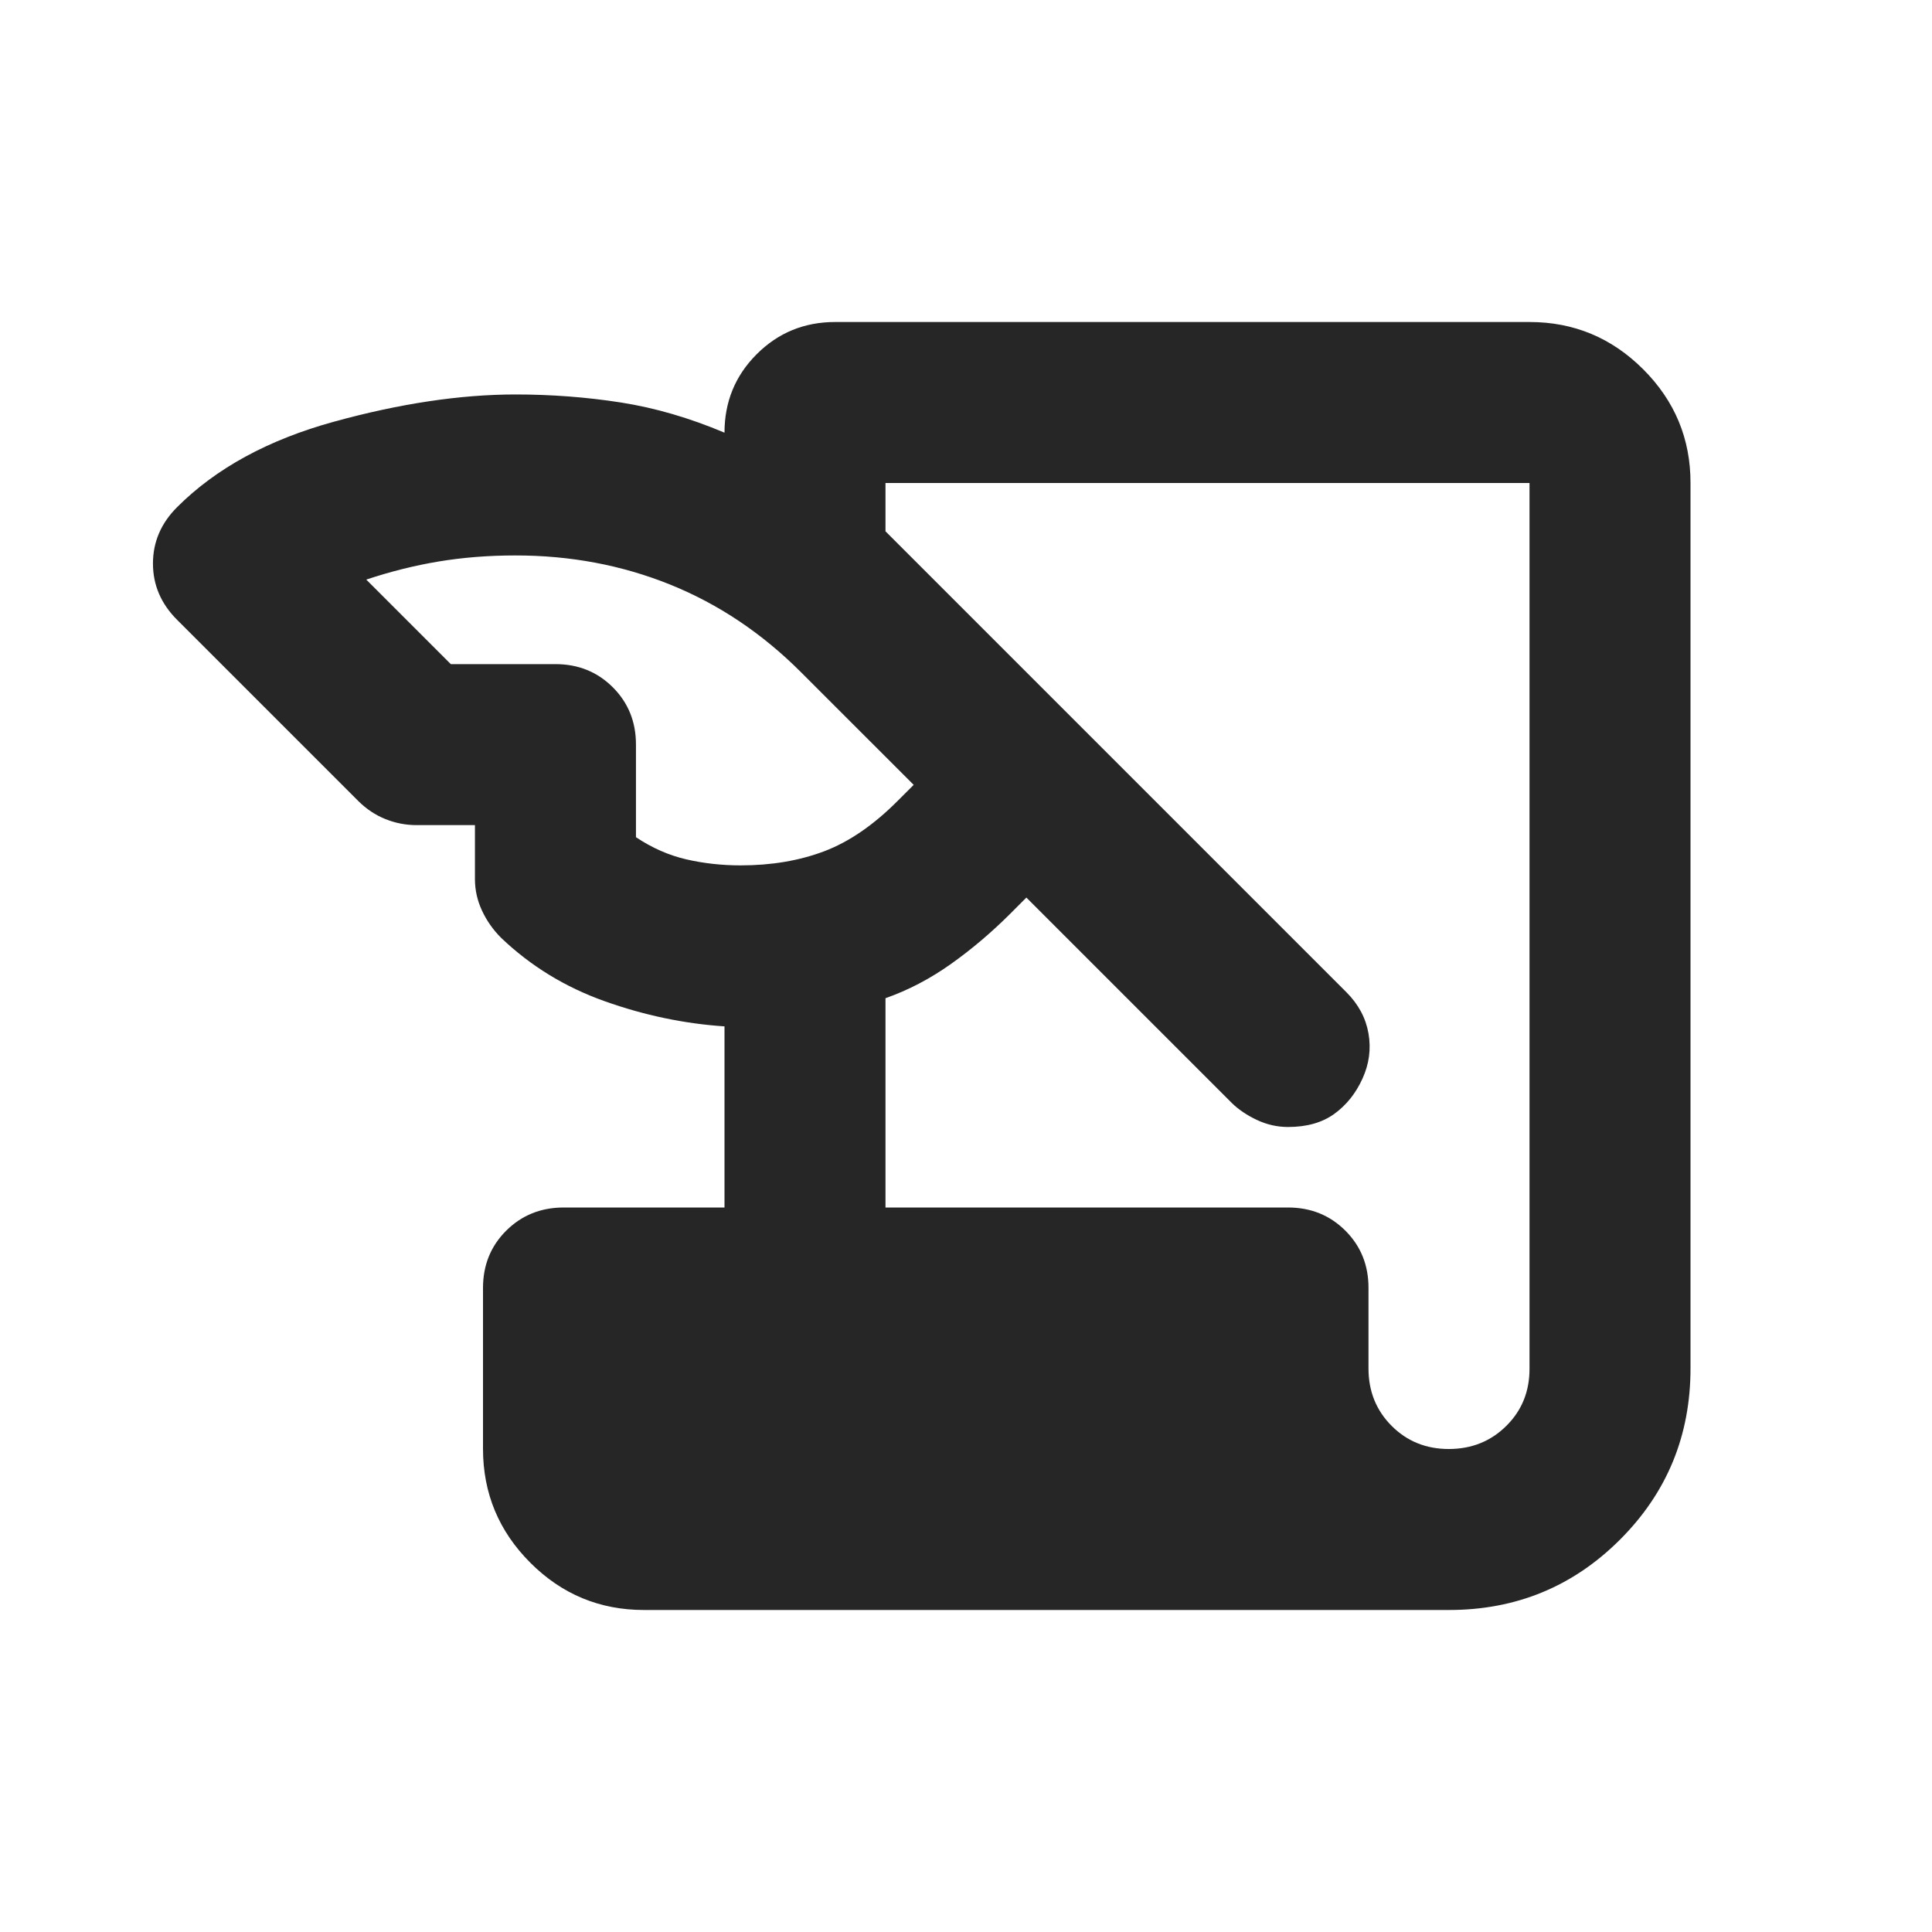
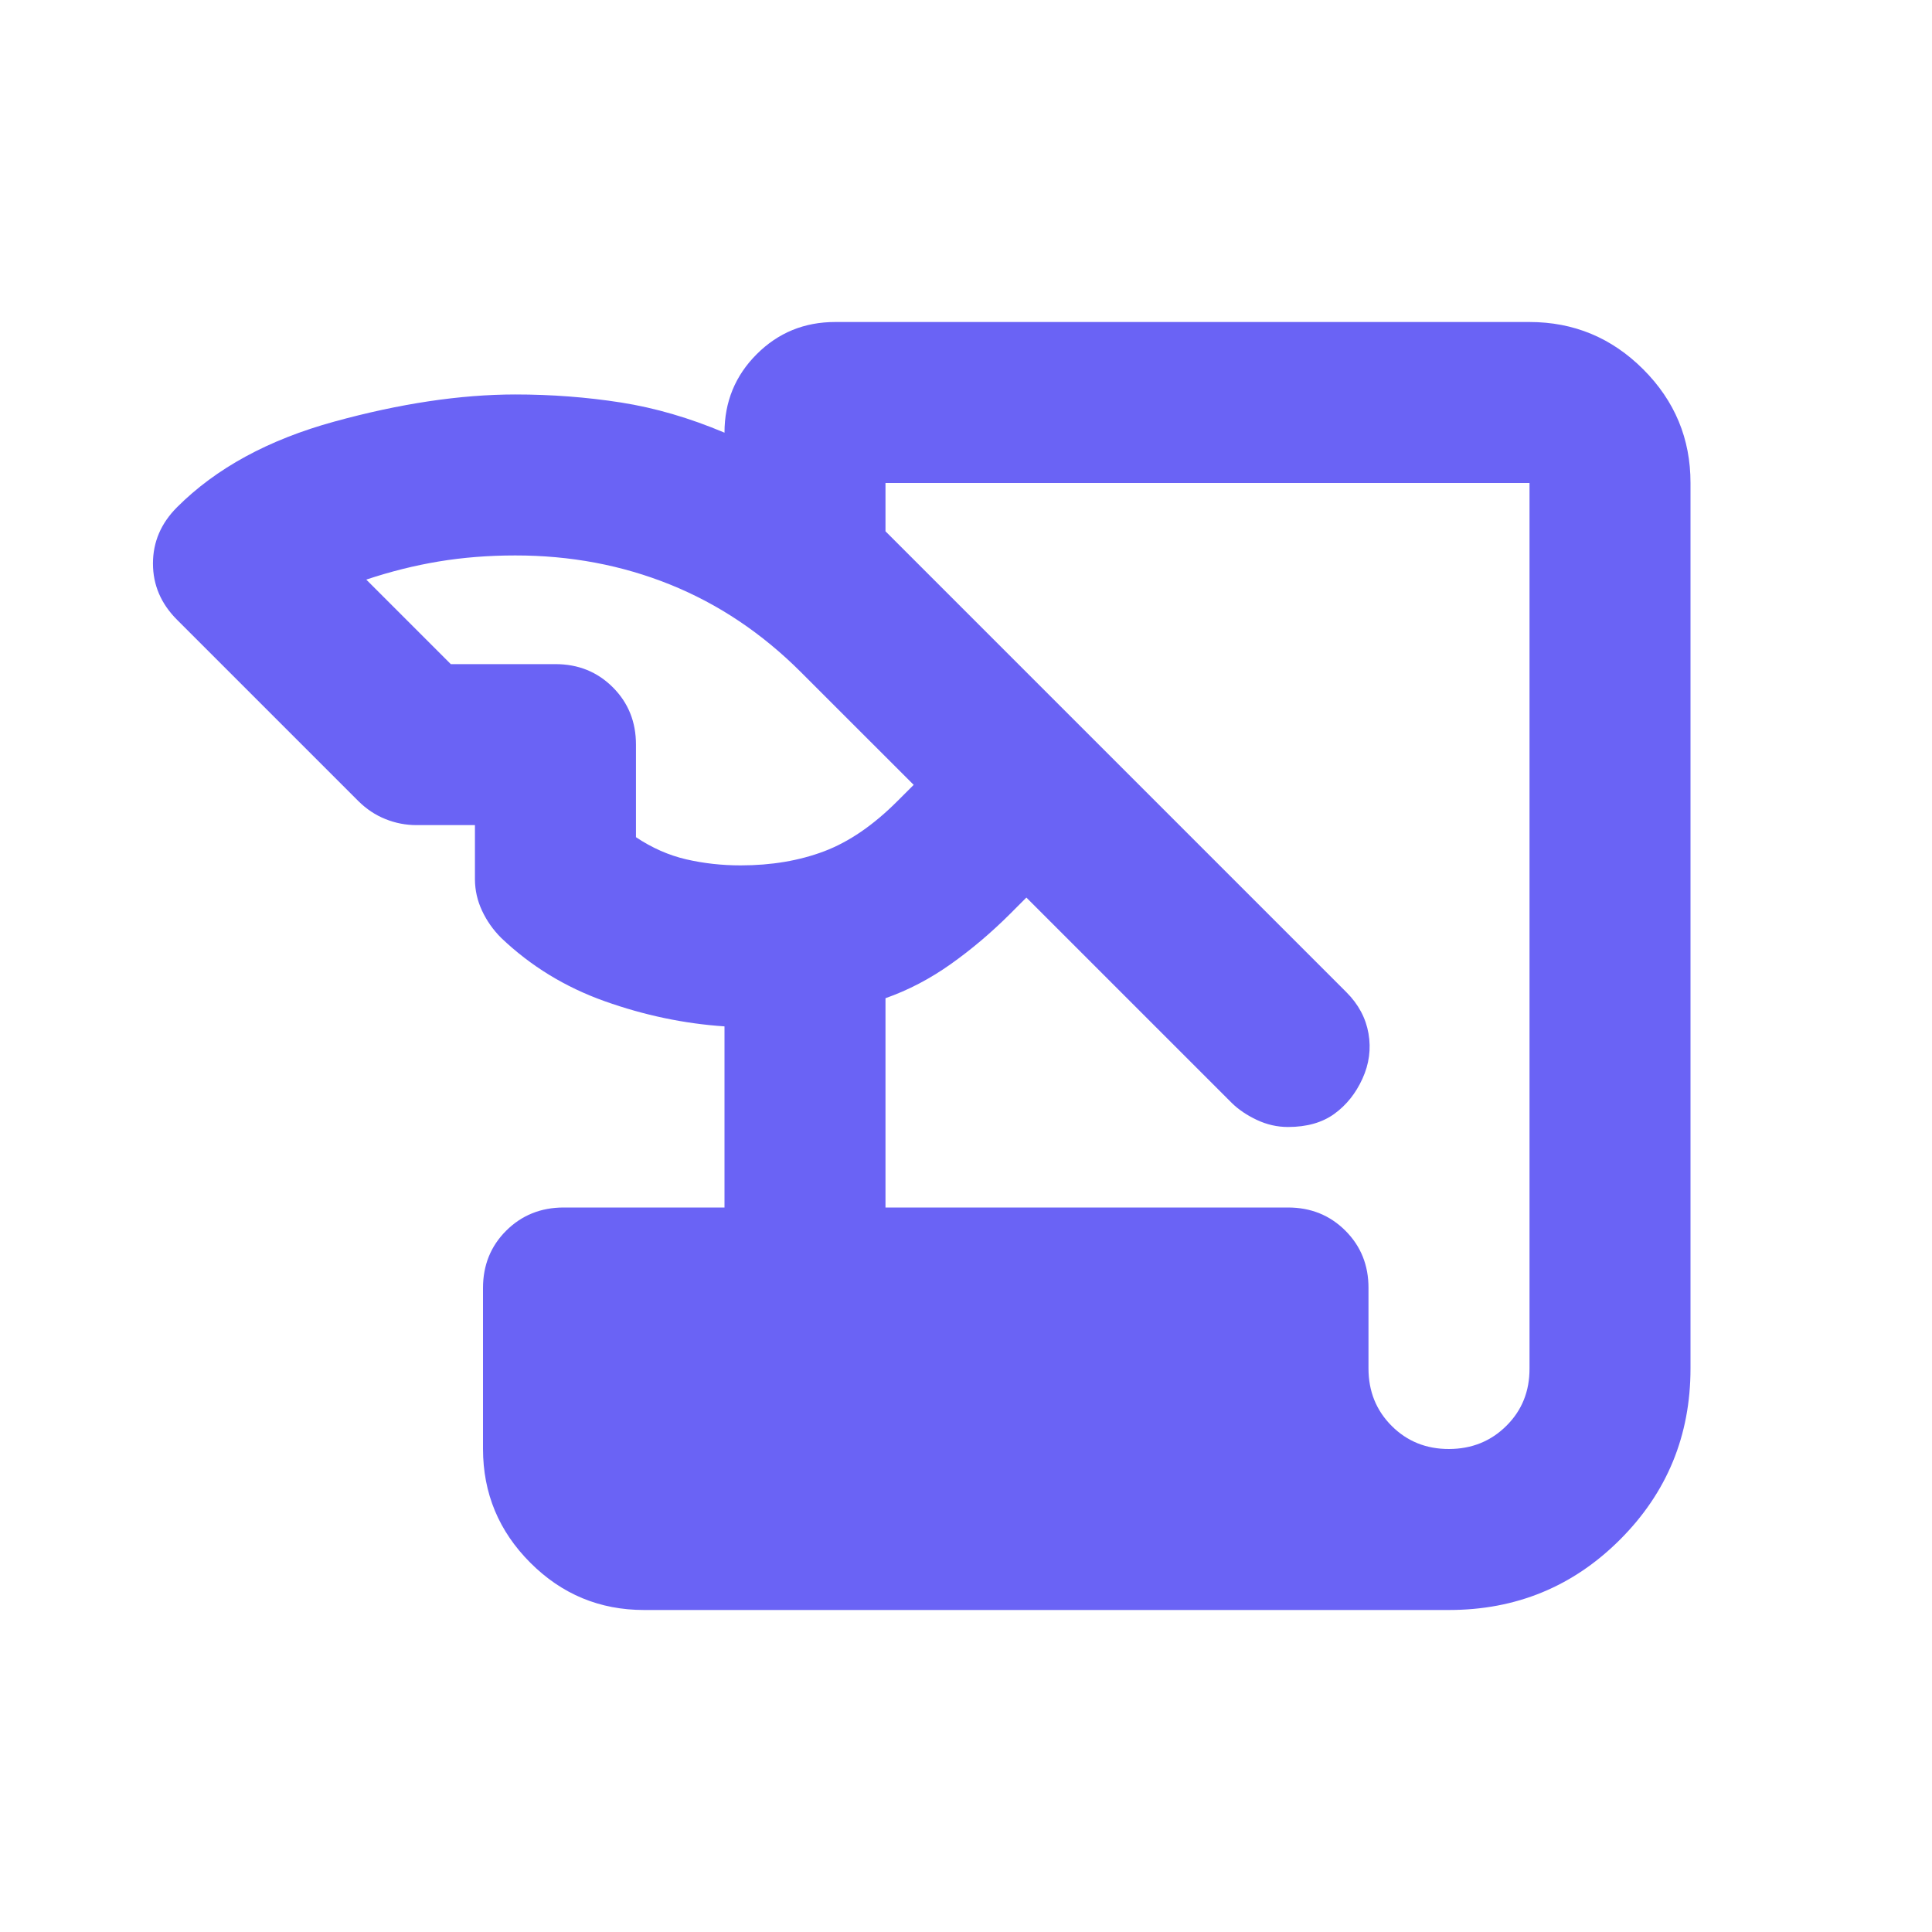
<svg xmlns="http://www.w3.org/2000/svg" width="64" height="64" viewBox="0 0 64 64" fill="none">
-   <path d="M21.333 53.333C19.867 53.333 18.611 52.812 17.568 51.768C16.524 50.724 16.002 49.468 16 48V42.667C16 41.911 16.256 41.278 16.768 40.768C17.28 40.258 17.913 40.002 18.667 40H24V34C22.667 33.911 21.345 33.634 20.035 33.168C18.724 32.702 17.579 32.002 16.6 31.067C16.333 30.8 16.123 30.5 15.968 30.168C15.813 29.836 15.735 29.491 15.733 29.133V27.333H13.8C13.444 27.333 13.1 27.267 12.768 27.133C12.435 27 12.135 26.8 11.867 26.533L5.867 20.533C5.333 20 5.067 19.378 5.067 18.667C5.067 17.956 5.333 17.333 5.867 16.8C7.156 15.511 8.889 14.567 11.067 13.968C13.244 13.369 15.244 13.069 17.067 13.067C18.267 13.067 19.434 13.156 20.568 13.333C21.702 13.511 22.846 13.845 24 14.333C24 13.311 24.355 12.444 25.067 11.733C25.778 11.022 26.644 10.667 27.667 10.667H50.667C52.133 10.667 53.389 11.189 54.435 12.235C55.48 13.28 56.002 14.535 56 16V45.333C56 47.556 55.222 49.444 53.667 51C52.111 52.556 50.222 53.333 48 53.333H21.333ZM29.333 40H42.667C43.422 40 44.056 40.256 44.568 40.768C45.08 41.28 45.335 41.913 45.333 42.667V45.333C45.333 46.089 45.589 46.723 46.101 47.235C46.613 47.747 47.246 48.002 48 48C48.754 47.998 49.388 47.742 49.901 47.232C50.415 46.722 50.67 46.089 50.667 45.333V16H29.333V17.6L44.6 32.867C45 33.267 45.244 33.723 45.333 34.235C45.422 34.747 45.355 35.246 45.133 35.733C44.911 36.221 44.6 36.609 44.2 36.899C43.8 37.188 43.289 37.333 42.667 37.333C42.311 37.333 41.967 37.255 41.635 37.099C41.302 36.942 41.024 36.754 40.8 36.533L34 29.733L33.467 30.267C32.844 30.889 32.189 31.445 31.501 31.933C30.813 32.422 30.091 32.8 29.333 33.067V40ZM14.933 22H18.4C19.155 22 19.789 22.256 20.301 22.768C20.813 23.28 21.068 23.913 21.067 24.667V27.733C21.6 28.089 22.155 28.333 22.733 28.467C23.311 28.6 23.911 28.667 24.533 28.667C25.555 28.667 26.478 28.511 27.301 28.2C28.124 27.889 28.935 27.333 29.733 26.533L30.267 26L26.533 22.267C25.244 20.978 23.8 20.011 22.2 19.365C20.6 18.72 18.889 18.398 17.067 18.4C16.178 18.4 15.333 18.467 14.533 18.6C13.733 18.733 12.933 18.933 12.133 19.2L14.933 22Z" fill="#262626" />
+   <path d="M21.333 53.333C19.867 53.333 18.611 52.812 17.568 51.768C16.524 50.724 16.002 49.468 16 48V42.667C16 41.911 16.256 41.278 16.768 40.768C17.28 40.258 17.913 40.002 18.667 40H24V34C22.667 33.911 21.345 33.634 20.035 33.168C18.724 32.702 17.579 32.002 16.6 31.067C16.333 30.8 16.123 30.5 15.968 30.168C15.813 29.836 15.735 29.491 15.733 29.133V27.333H13.8C13.444 27.333 13.1 27.267 12.768 27.133C12.435 27 12.135 26.8 11.867 26.533L5.867 20.533C5.333 20 5.067 19.378 5.067 18.667C5.067 17.956 5.333 17.333 5.867 16.8C7.156 15.511 8.889 14.567 11.067 13.968C13.244 13.369 15.244 13.069 17.067 13.067C18.267 13.067 19.434 13.156 20.568 13.333C21.702 13.511 22.846 13.845 24 14.333C24 13.311 24.355 12.444 25.067 11.733C25.778 11.022 26.644 10.667 27.667 10.667H50.667C52.133 10.667 53.389 11.189 54.435 12.235C55.48 13.28 56.002 14.535 56 16V45.333C56 47.556 55.222 49.444 53.667 51C52.111 52.556 50.222 53.333 48 53.333H21.333ZM29.333 40H42.667C43.422 40 44.056 40.256 44.568 40.768C45.08 41.28 45.335 41.913 45.333 42.667V45.333C45.333 46.089 45.589 46.723 46.101 47.235C46.613 47.747 47.246 48.002 48 48C48.754 47.998 49.388 47.742 49.901 47.232C50.415 46.722 50.67 46.089 50.667 45.333V16H29.333V17.6L44.6 32.867C45 33.267 45.244 33.723 45.333 34.235C45.422 34.747 45.355 35.246 45.133 35.733C44.911 36.221 44.6 36.609 44.2 36.899C43.8 37.188 43.289 37.333 42.667 37.333C42.311 37.333 41.967 37.255 41.635 37.099C41.302 36.942 41.024 36.754 40.8 36.533L34 29.733L33.467 30.267C32.844 30.889 32.189 31.445 31.501 31.933C30.813 32.422 30.091 32.8 29.333 33.067V40ZM14.933 22H18.4C19.155 22 19.789 22.256 20.301 22.768C20.813 23.28 21.068 23.913 21.067 24.667V27.733C21.6 28.089 22.155 28.333 22.733 28.467C23.311 28.6 23.911 28.667 24.533 28.667C25.555 28.667 26.478 28.511 27.301 28.2C28.124 27.889 28.935 27.333 29.733 26.533L30.267 26L26.533 22.267C25.244 20.978 23.8 20.011 22.2 19.365C20.6 18.72 18.889 18.398 17.067 18.4C16.178 18.4 15.333 18.467 14.533 18.6C13.733 18.733 12.933 18.933 12.133 19.2L14.933 22Z" fill="#6A63F5" />
</svg>
